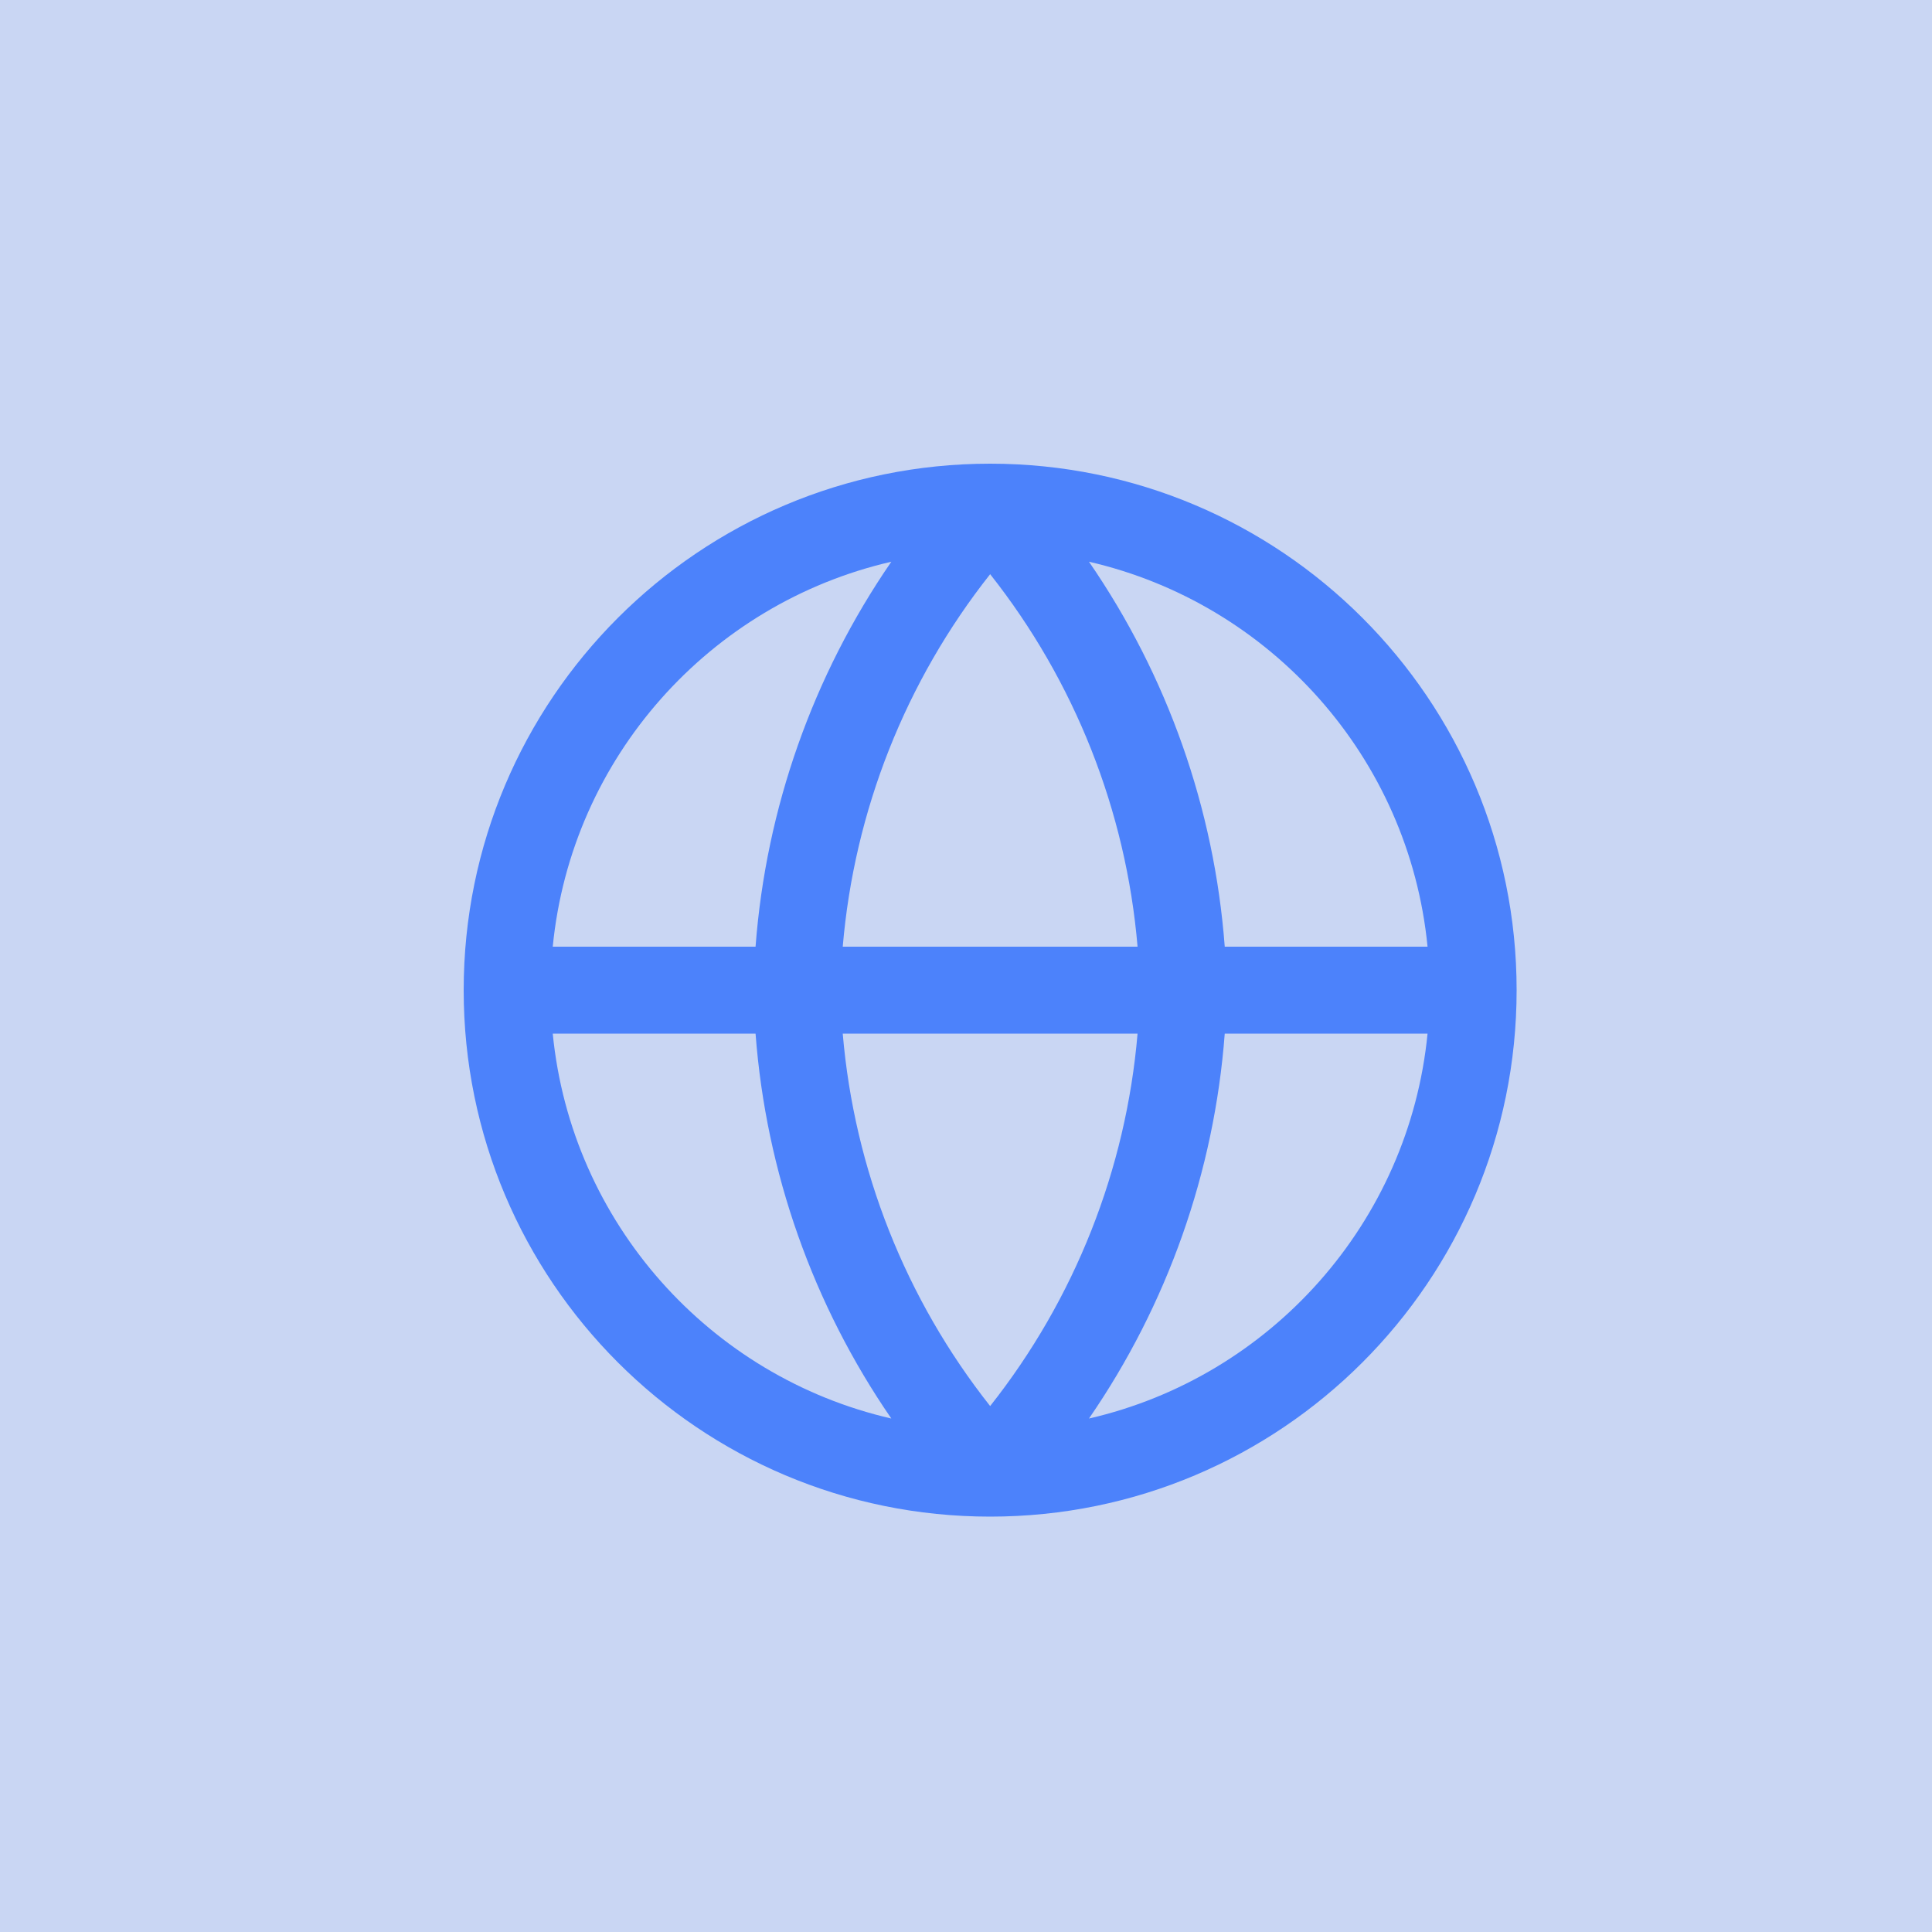
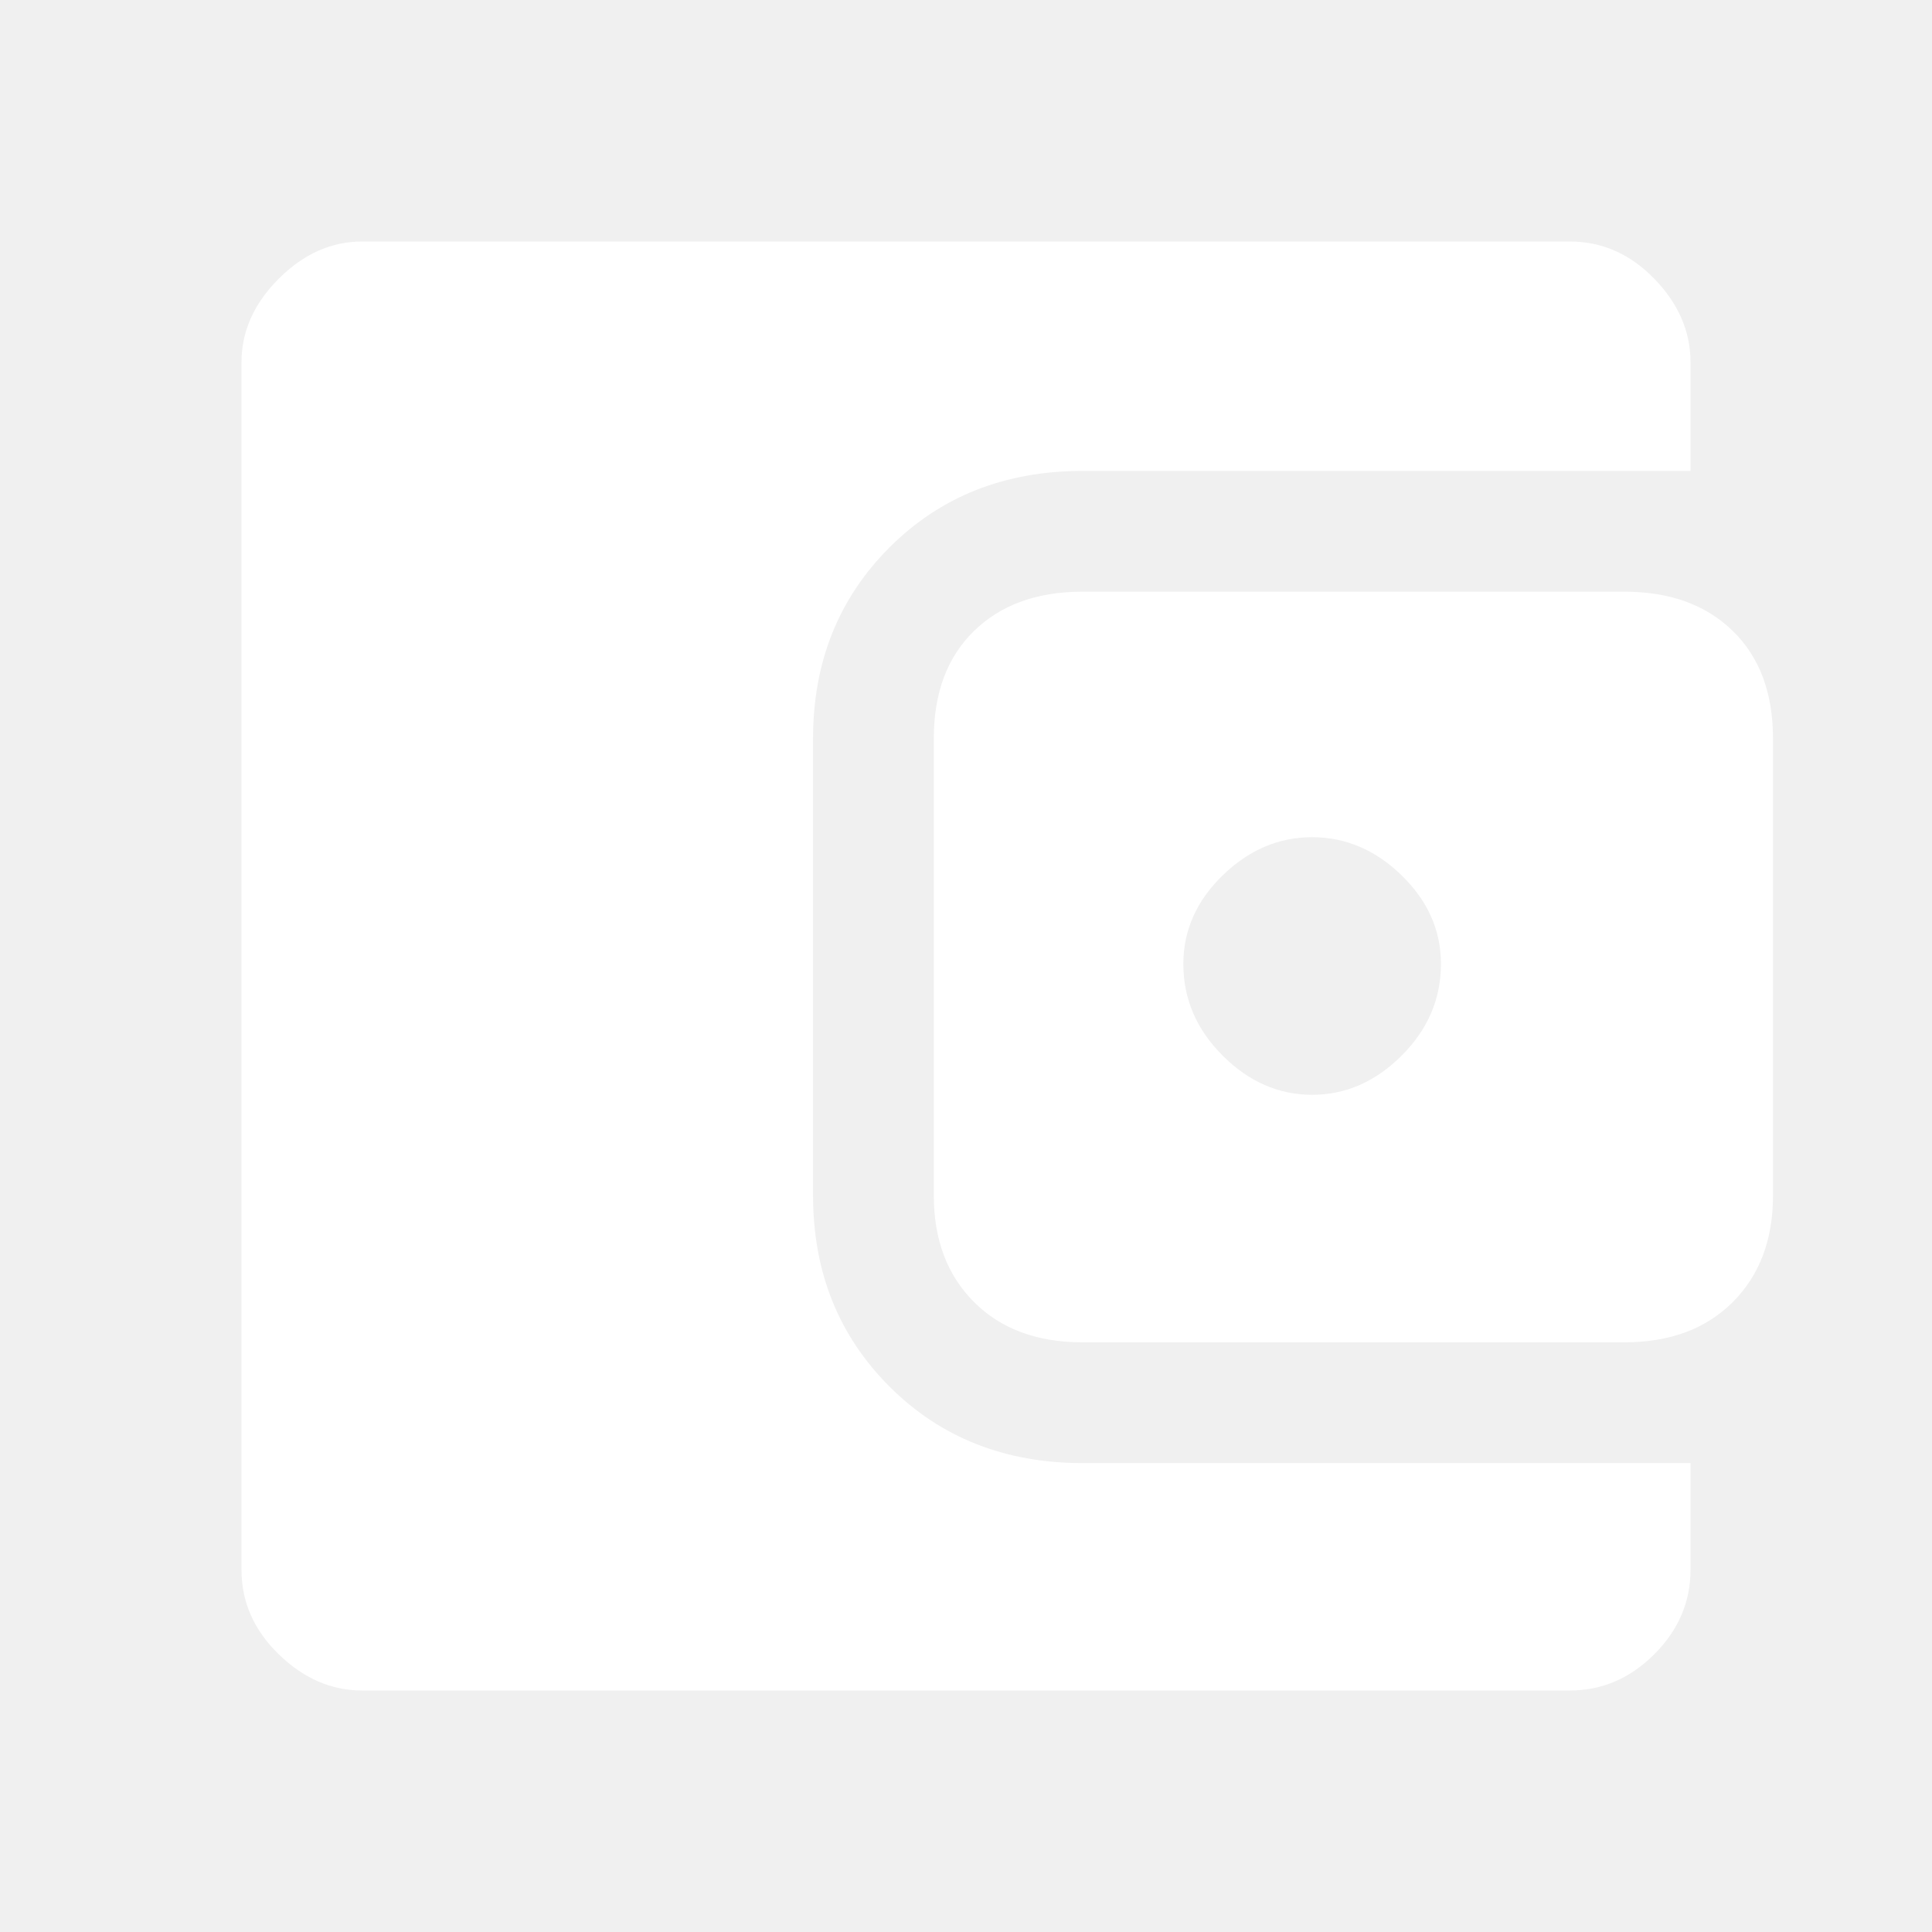
- <svg xmlns="http://www.w3.org/2000/svg" width="40" height="40" viewBox="0 0 40 40" fill="none">
-   <rect width="40" height="40" fill="#4C82FB" fill-opacity="0.24" />
-   <path fill-rule="evenodd" clip-rule="evenodd" d="M18.454 11.63C14.697 12.494 11.828 15.682 11.444 19.6H15.643C15.859 16.734 16.833 13.985 18.454 11.63ZM22.546 11.63C24.167 13.985 25.141 16.734 25.357 19.6H29.556C29.172 15.682 26.303 12.494 22.546 11.63ZM23.552 19.6C23.313 16.785 22.251 14.103 20.5 11.888C18.749 14.103 17.687 16.785 17.448 19.6H23.552ZM17.448 21.4H23.552C23.313 24.214 22.251 26.896 20.5 29.111C18.749 26.896 17.687 24.214 17.448 21.4ZM15.643 21.4H11.444C11.829 25.317 14.697 28.506 18.454 29.369C16.833 27.015 15.859 24.266 15.643 21.4ZM22.546 29.369C24.167 27.015 25.141 24.266 25.357 21.4H29.556C29.171 25.317 26.303 28.506 22.546 29.369ZM20.5 31.4C14.48 31.4 9.6 26.52 9.6 20.5C9.6 14.48 14.48 9.6 20.5 9.6C26.52 9.6 31.4 14.48 31.4 20.5V20.5C31.4 26.52 26.52 31.4 20.5 31.4Z" fill="#4C82FB" />
+ <svg xmlns="http://www.w3.org/2000/svg" width="48" height="48" viewBox="0 0 48 48" fill="none">
+   <g id="Wallet">
+     <path id="Vector" d="M32.6 27.2C33.433 27.2 34.175 26.875 34.825 26.225C35.475 25.575 35.8 24.817 35.8 23.95C35.8 23.117 35.475 22.383 34.825 21.75C34.175 21.117 33.433 20.8 32.6 20.8C31.767 20.8 31.025 21.117 30.375 21.75C29.725 22.383 29.4 23.117 29.4 23.95C29.4 24.817 29.725 25.575 30.375 26.225C31.025 26.875 31.767 27.2 32.6 27.2ZM26.9 33.35C25.767 33.35 24.867 33.017 24.2 32.35C23.533 31.683 23.2 30.8 23.2 29.7V18.35C23.2 17.217 23.533 16.325 24.2 15.675C24.867 15.025 25.767 14.7 26.9 14.7H40.35C41.483 14.7 42.383 15.025 43.05 15.675C43.717 16.325 44.05 17.217 44.05 18.35V29.7C44.05 30.8 43.717 31.683 43.05 32.35C42.383 33.017 41.483 33.35 40.35 33.35H26.9ZM9 42C8.233 42 7.542 41.7 6.925 41.1C6.308 40.5 6 39.8 6 39V9C6 8.233 6.308 7.542 6.925 6.925C7.542 6.308 8.233 6 9 6H39C39.8 6 40.5 6.308 41.1 6.925C41.7 7.542 42 8.233 42 9V11.7H26.9C24.967 11.7 23.367 12.333 22.1 13.6C20.833 14.867 20.2 16.45 20.2 18.35V29.7C20.2 31.6 20.833 33.183 22.1 34.45C23.367 35.717 24.967 36.35 26.9 36.35H42V39C42 39.8 41.7 40.5 41.1 41.1C40.5 41.7 39.8 42 39 42H9Z" fill="#fff" />
+   </g>
</svg>
